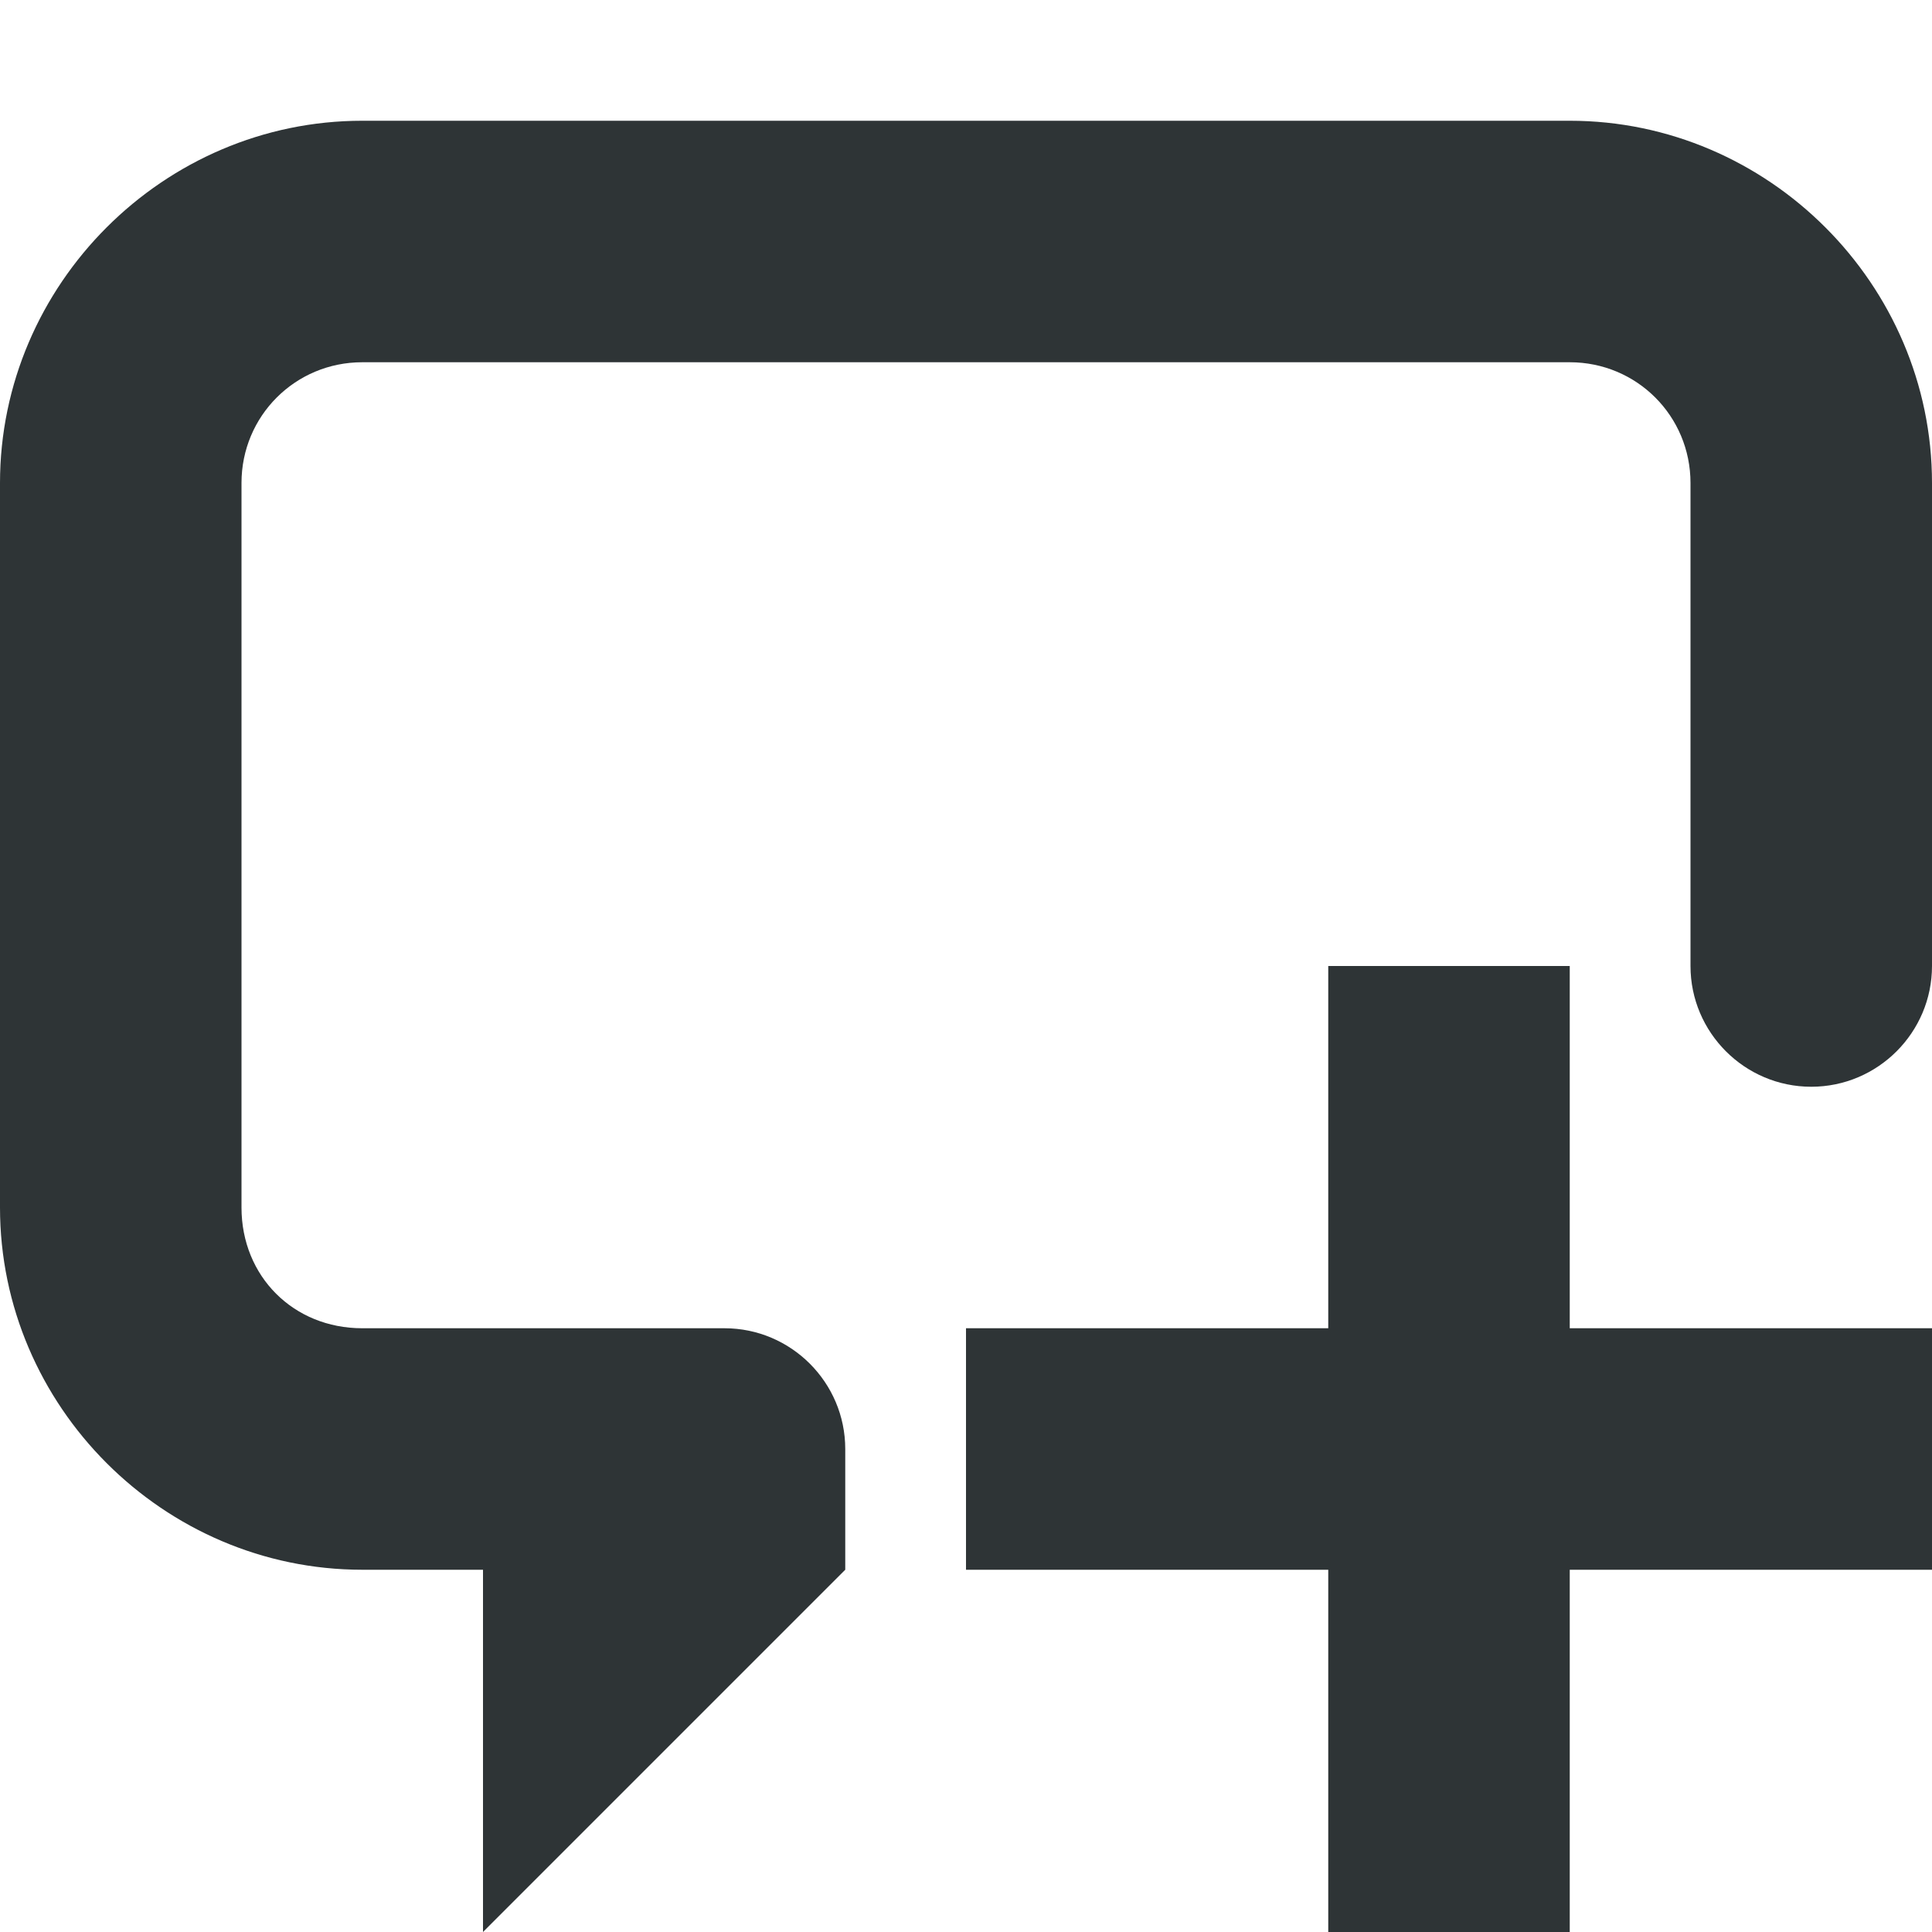
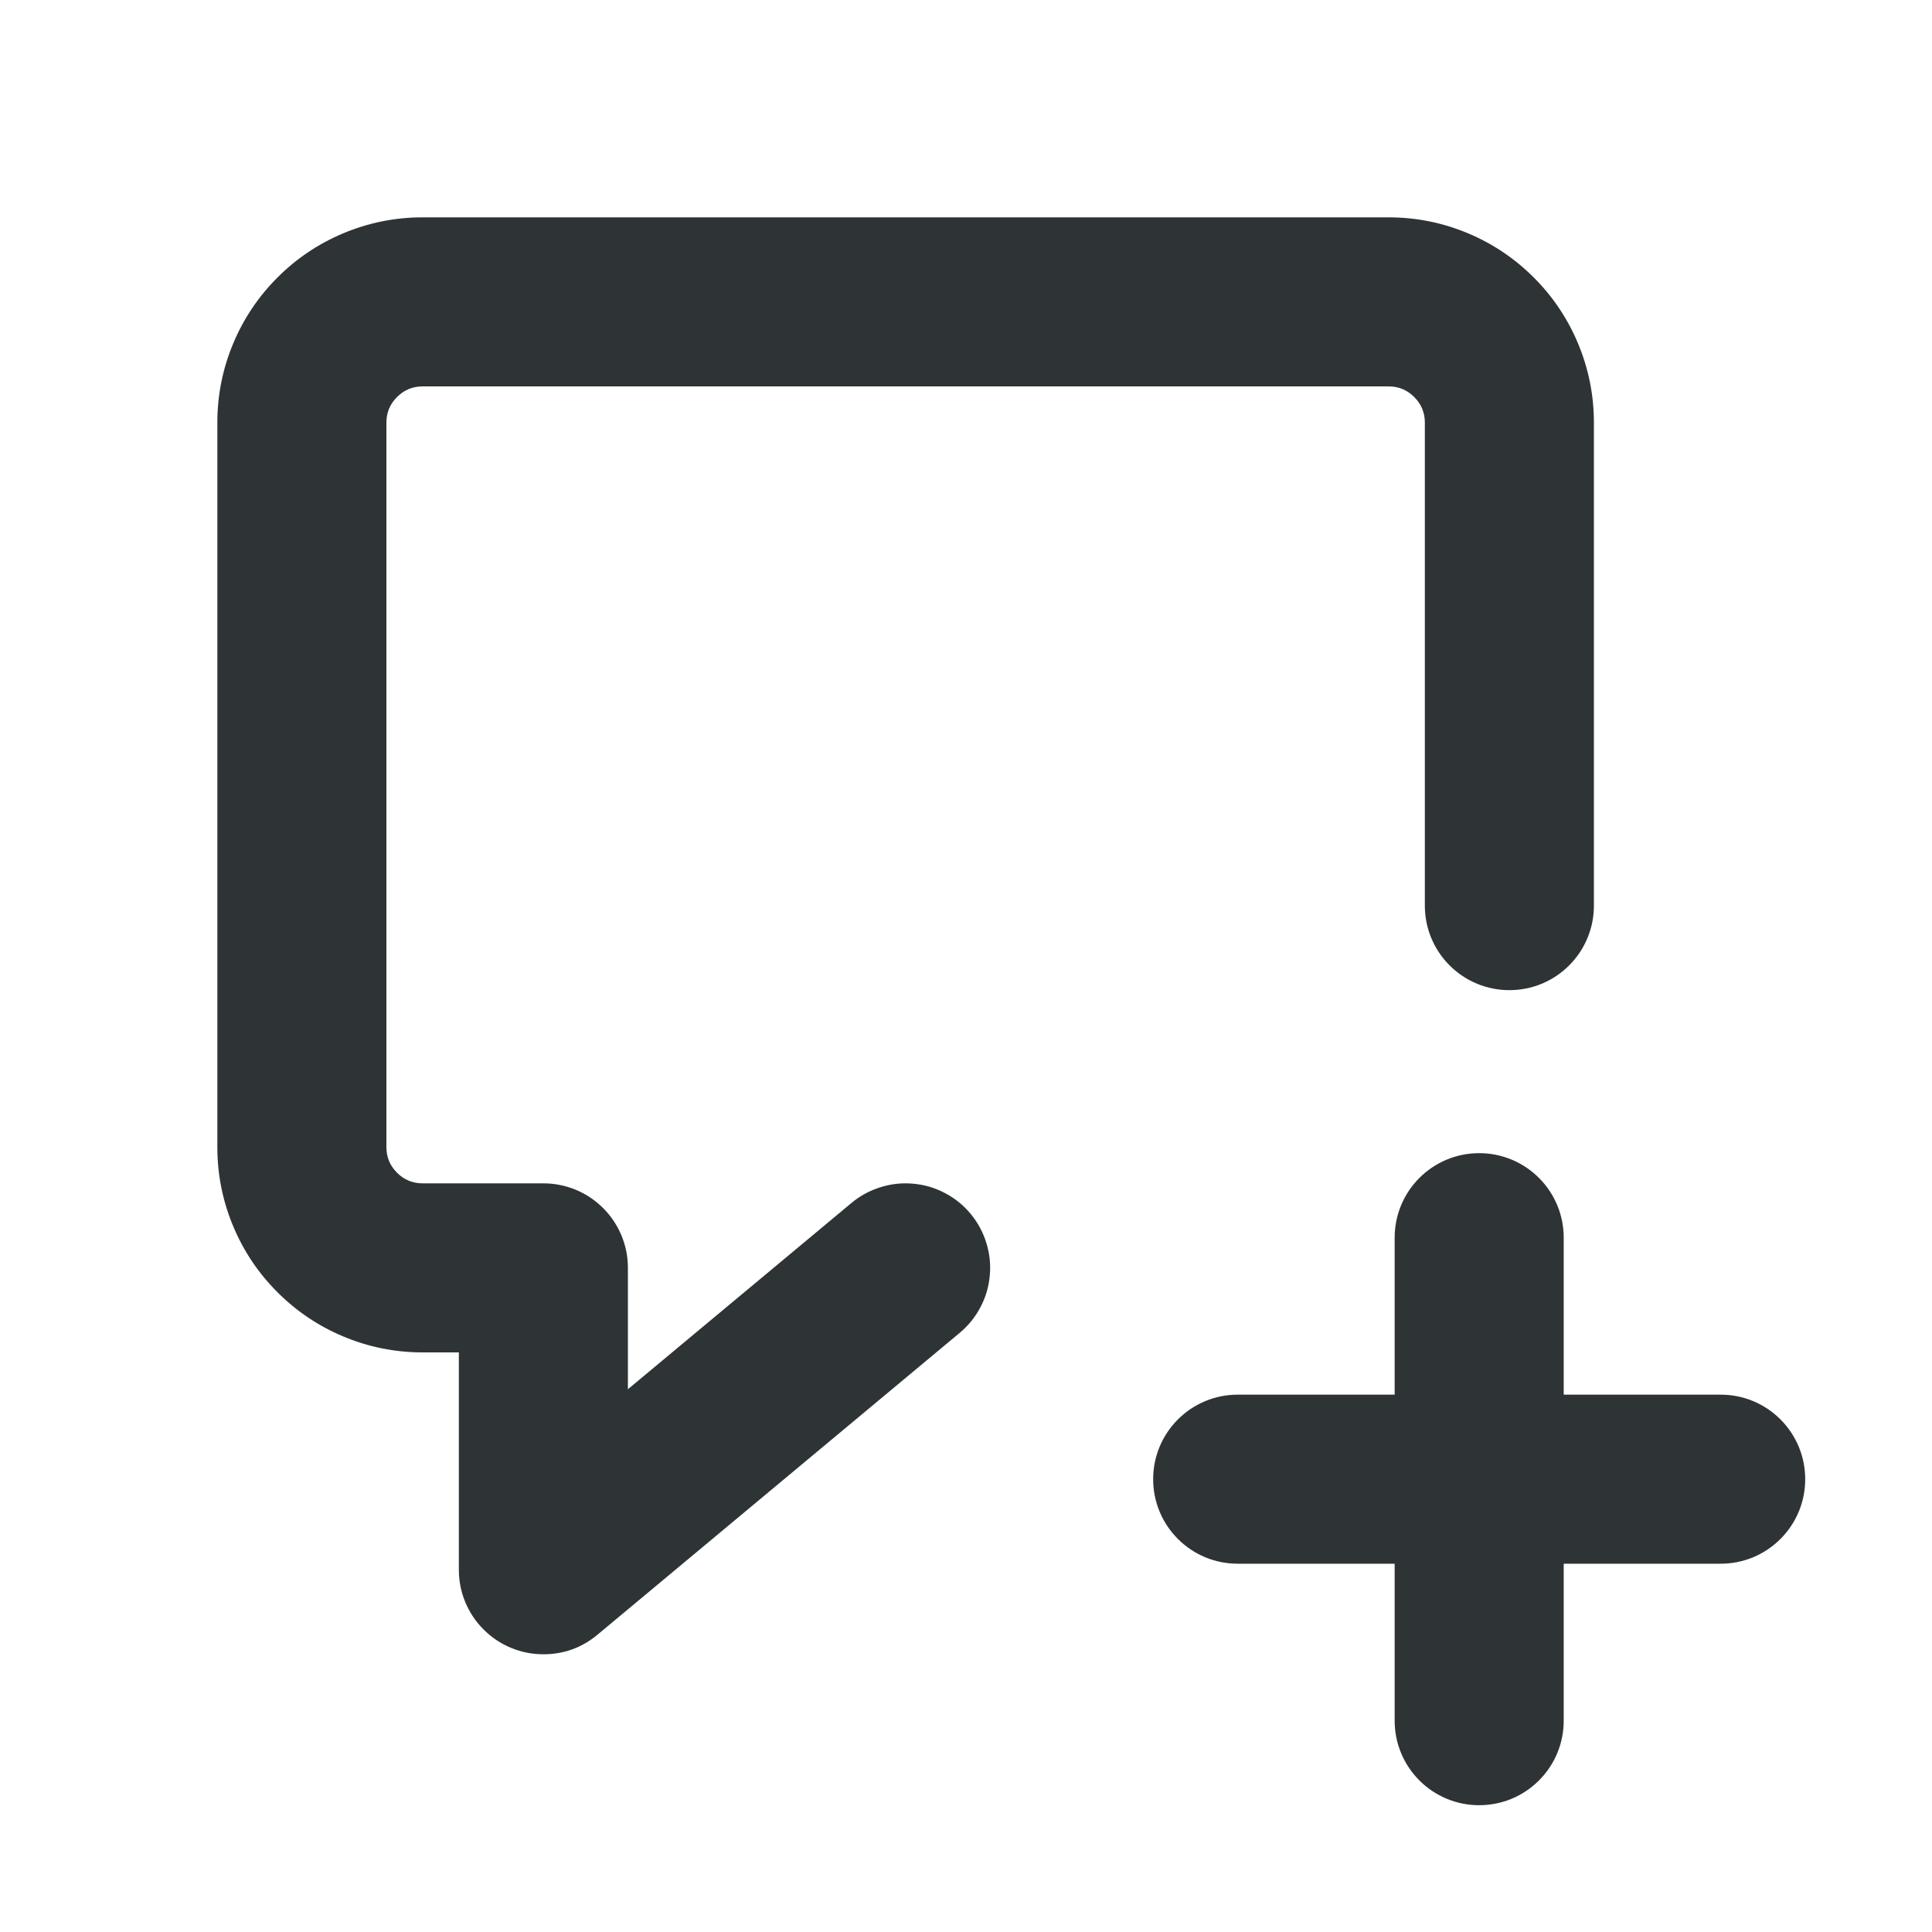
- <svg xmlns="http://www.w3.org/2000/svg" width="16px" height="16px" viewBox="0 0 16 16">
-   <path fill="#2e3436" d="M3 1C1.355 1 0 2.355 0 4v6c0 1.645 1.355 3 3 3h1v3l3-3v-1c0-.551-.449-1-1-1H3c-.57 0-1-.43-1-1V4c0-.555.445-1 1-1h10c.555 0 1 .445 1 1v4c0 .551.449 1 1 1s1-.449 1-1V4c0-1.645-1.355-3-3-3zm8 7v3H8v2h3v3h2v-3h3v-2h-3V8zm0 0" />
+ <svg xmlns="http://www.w3.org/2000/svg" width="16" height="16" viewBox="0 0 16 16">
+   <path fill="#2e3436" d="M11.8,7.5 L11.8,3.5 Q11.8,3.376 11.712,3.288 Q11.624,3.2 11.5,3.2 L3.5,3.2 Q3.376,3.2 3.288,3.288 Q3.2,3.376 3.2,3.5 L3.2,9.5 Q3.2,9.624 3.288,9.712 Q3.376,9.8 3.5,9.8 L4.5,9.8 Q4.639,9.8 4.768,9.853 Q4.897,9.907 4.995,10.005 Q5.093,10.103 5.147,10.232 Q5.2,10.361 5.2,10.5 L5.2,11.505 L7.052,9.962 Q7.159,9.873 7.292,9.832 Q7.425,9.79 7.563,9.803 Q7.702,9.815 7.825,9.88 Q7.949,9.945 8.038,10.052 Q8.127,10.159 8.168,10.292 Q8.21,10.425 8.197,10.563 Q8.185,10.702 8.12,10.825 Q8.055,10.949 7.948,11.038 L4.948,13.538 Q4.753,13.7 4.5,13.7 Q4.361,13.7 4.232,13.647 Q4.103,13.593 4.005,13.495 Q3.907,13.397 3.853,13.268 Q3.8,13.139 3.8,13 L3.8,11.2 L3.5,11.2 Q3.155,11.2 2.838,11.066 Q2.533,10.937 2.298,10.702 Q2.063,10.467 1.934,10.162 Q1.8,9.845 1.8,9.5 L1.8,3.5 Q1.8,3.155 1.934,2.838 Q2.063,2.533 2.298,2.298 Q2.533,2.063 2.838,1.934 Q3.155,1.8 3.5,1.8 L11.5,1.8 Q11.845,1.8 12.162,1.934 Q12.467,2.063 12.702,2.298 Q12.937,2.533 13.066,2.838 Q13.2,3.155 13.2,3.5 L13.2,7.5 Q13.2,7.639 13.147,7.768 Q13.093,7.897 12.995,7.995 Q12.897,8.093 12.768,8.147 Q12.639,8.2 12.5,8.2 Q12.361,8.2 12.232,8.147 Q12.103,8.093 12.005,7.995 Q11.907,7.897 11.853,7.768 Q11.8,7.639 11.8,7.5 Z M12.95,10.25 L12.95,11.55 L14.25,11.55 Q14.389,11.55 14.518,11.603 Q14.647,11.657 14.745,11.755 Q14.843,11.853 14.897,11.982 Q14.95,12.111 14.95,12.25 Q14.95,12.389 14.897,12.518 Q14.843,12.647 14.745,12.745 Q14.647,12.843 14.518,12.897 Q14.389,12.95 14.25,12.95 L12.95,12.95 L12.95,14.25 Q12.95,14.389 12.897,14.518 Q12.843,14.647 12.745,14.745 Q12.647,14.843 12.518,14.897 Q12.389,14.95 12.25,14.95 Q12.111,14.95 11.982,14.897 Q11.853,14.843 11.755,14.745 Q11.657,14.647 11.603,14.518 Q11.55,14.389 11.55,14.25 L11.55,12.95 L10.25,12.95 Q10.111,12.95 9.982,12.897 Q9.853,12.843 9.755,12.745 Q9.657,12.647 9.603,12.518 Q9.55,12.389 9.55,12.25 Q9.55,12.111 9.603,11.982 Q9.657,11.853 9.755,11.755 Q9.853,11.657 9.982,11.603 Q10.111,11.55 10.25,11.55 L11.55,11.55 L11.55,10.25 Q11.55,10.111 11.603,9.982 Q11.657,9.853 11.755,9.755 Q11.853,9.657 11.982,9.603 Q12.111,9.55 12.25,9.55 Q12.389,9.55 12.518,9.603 Q12.647,9.657 12.745,9.755 Q12.843,9.853 12.897,9.982 Q12.95,10.111 12.95,10.25 Z" />
</svg>
